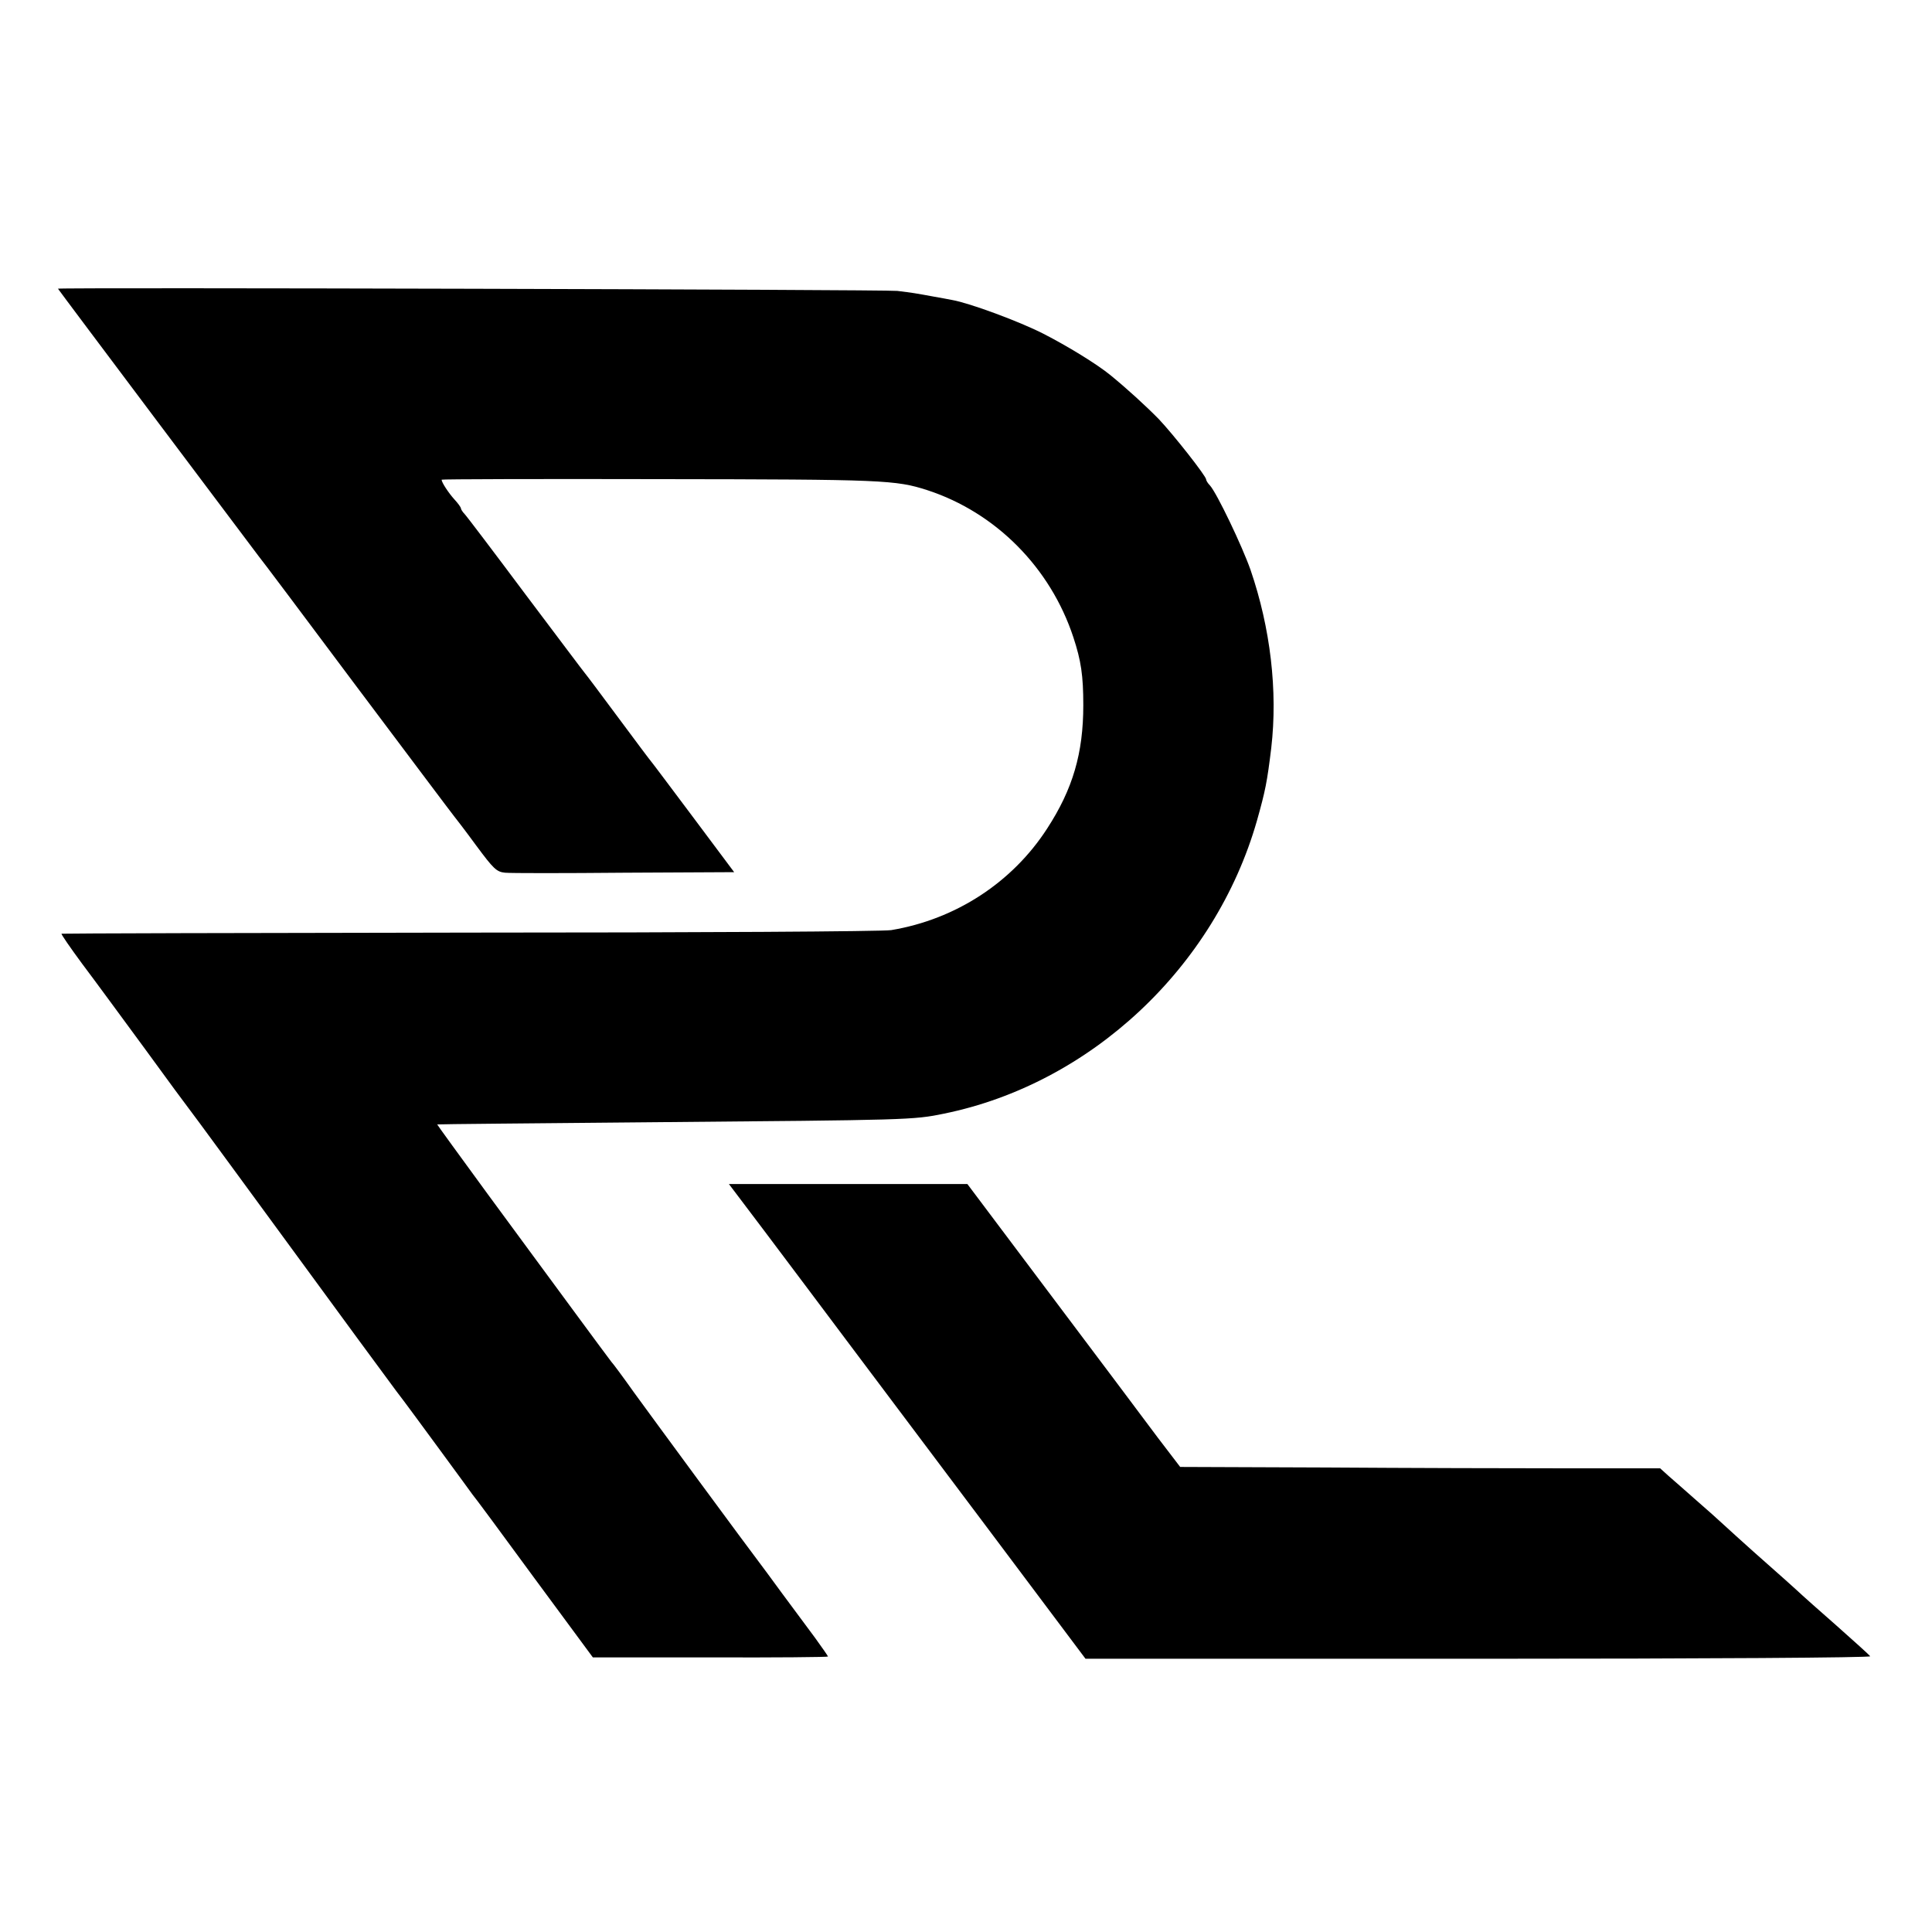
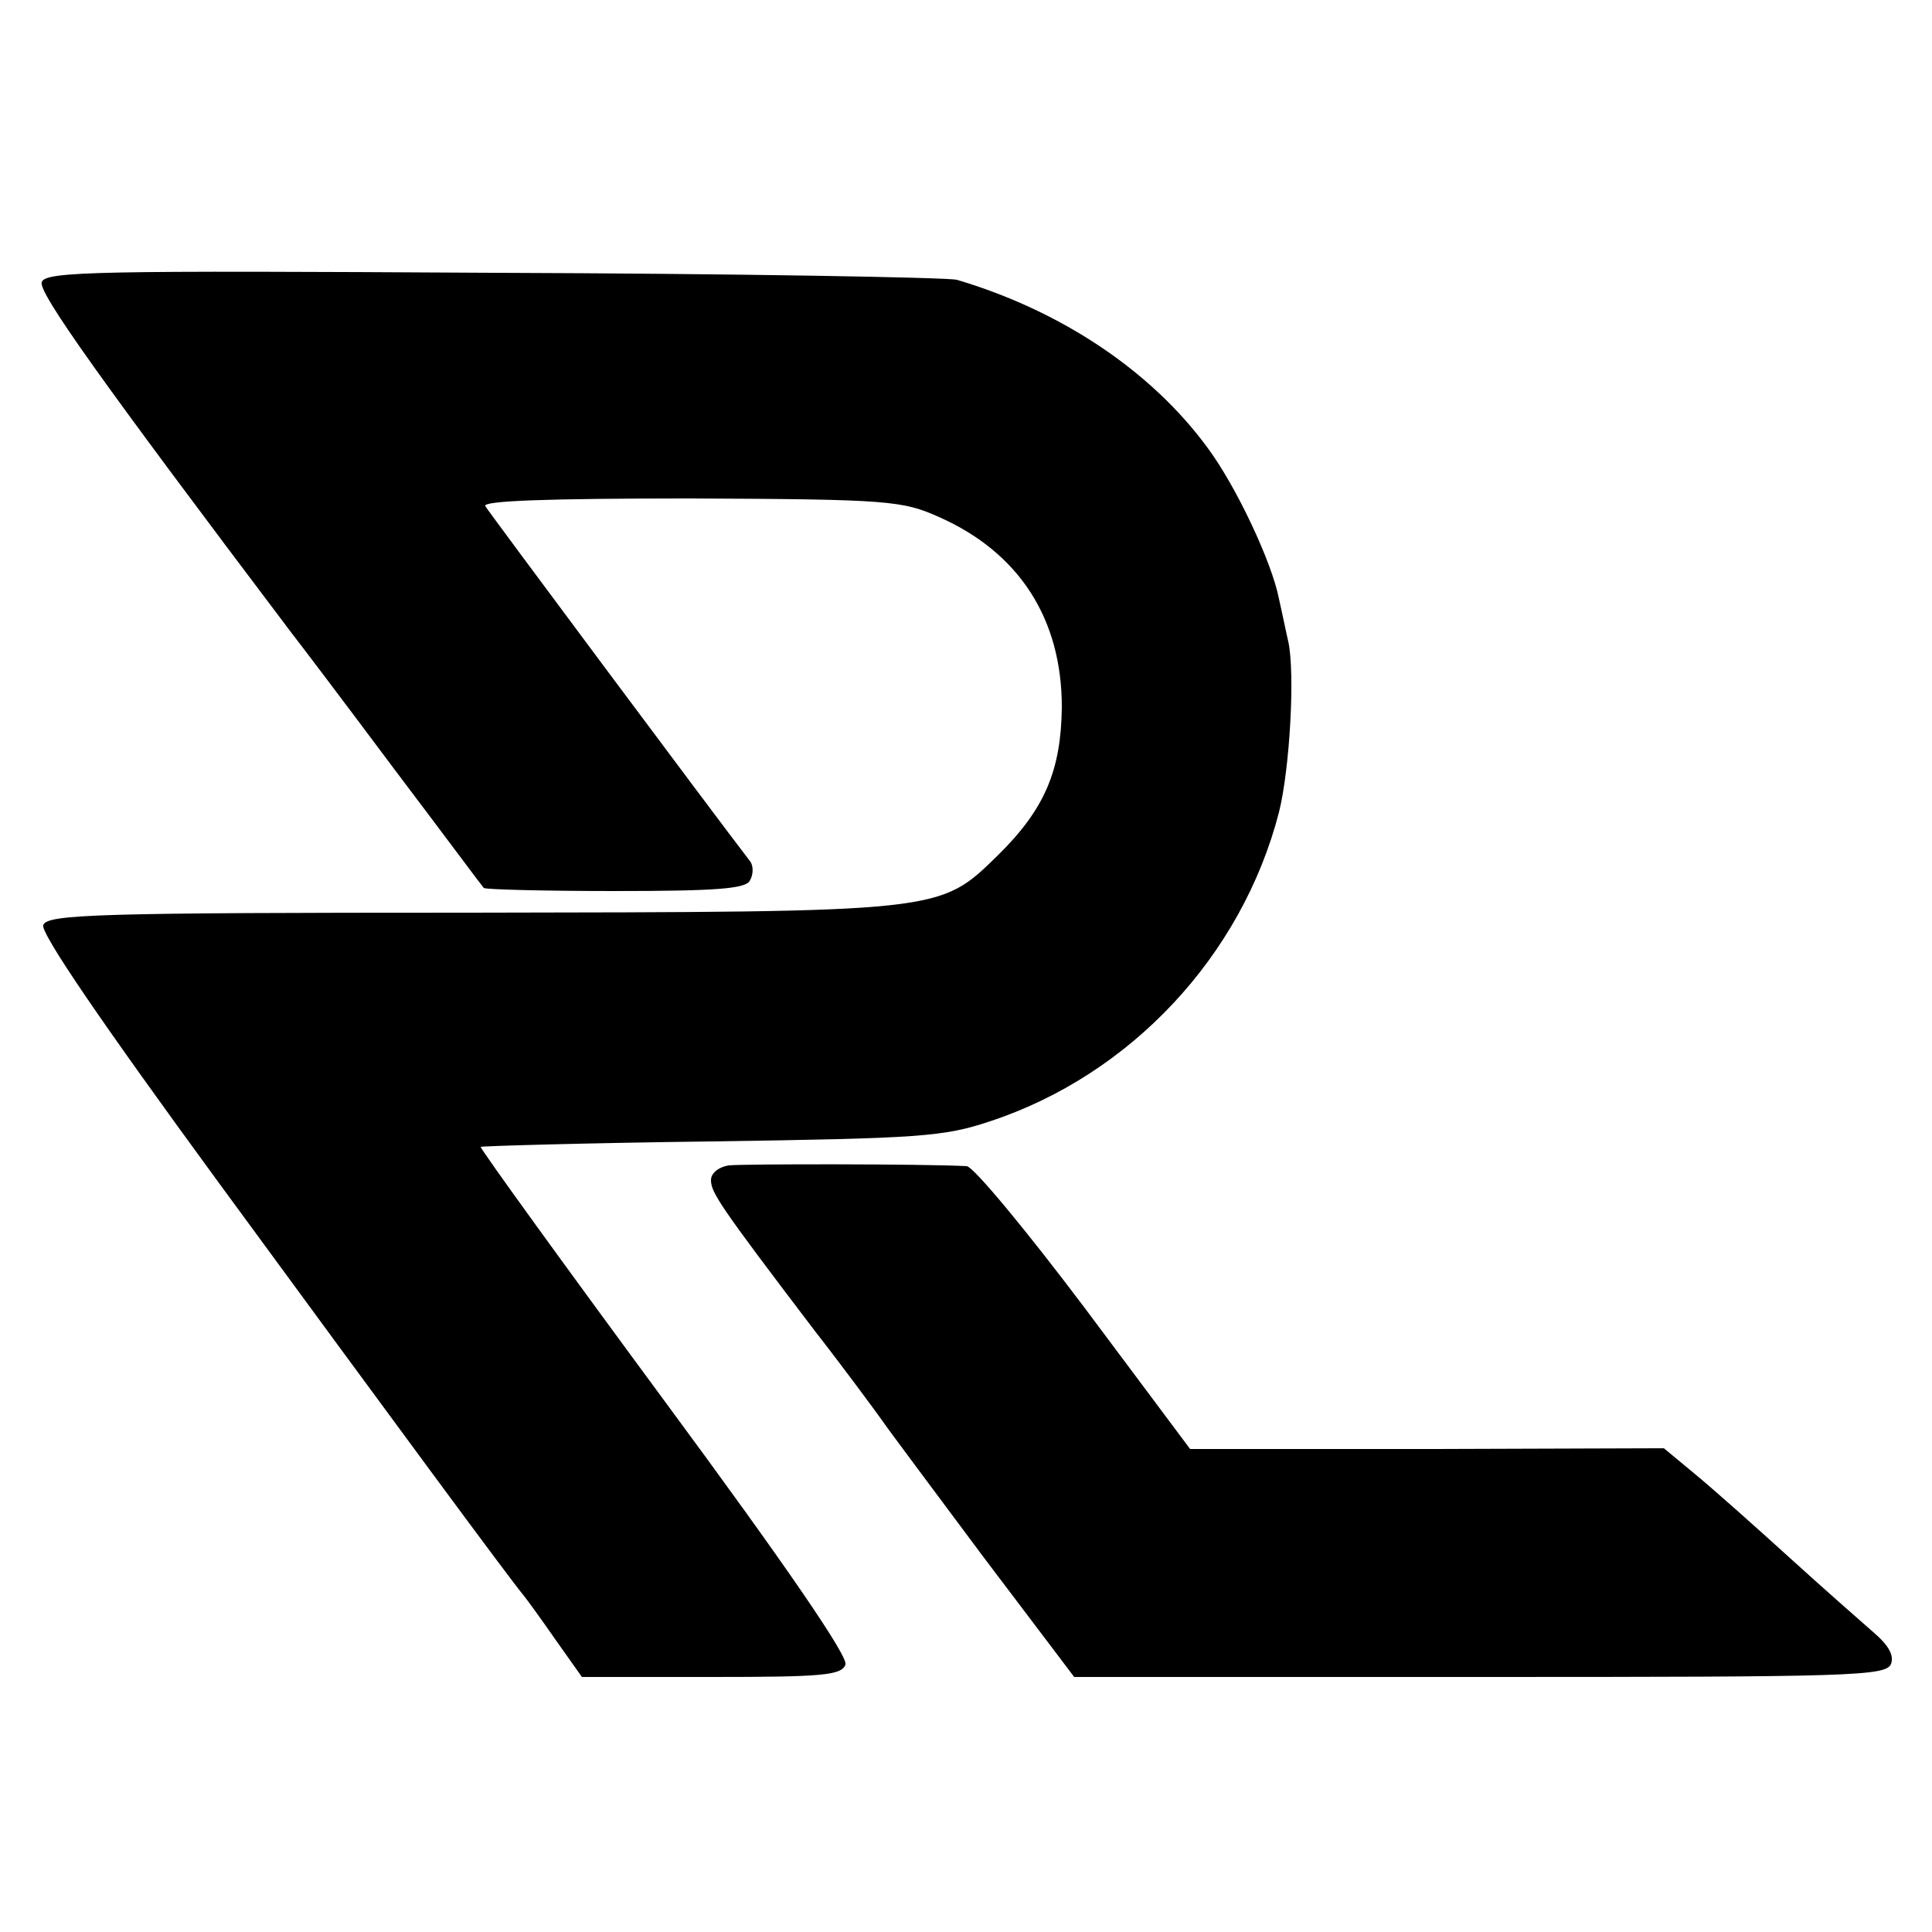
- <svg xmlns="http://www.w3.org/2000/svg" version="1.0" width="700pt" height="700pt" viewBox="0 0 700 700" preserveAspectRatio="xMidYMid meet">
-   <g transform="translate(0,700) scale(0.1,-0.1)" fill="#000000" stroke="none">
-     <path d="M210 5954 c0 -2 717 -956 727 -969 5 -5 164 -217 353 -470 190 -253 349 -465 355 -472 5 -6 42 -54 80 -106 63 -85 74 -96 105 -99 19 -2 214 -2 432 0 l398 2 -148 198 c-81 108 -149 199 -152 202 -3 3 -57 75 -120 160 -63 85 -117 157 -120 160 -3 3 -99 131 -215 285 -115 154 -215 286 -222 293 -7 7 -13 17 -13 20 0 4 -11 19 -24 33 -20 22 -46 61 -46 71 0 2 357 3 793 2 809 -1 852 -3 967 -40 248 -81 446 -281 529 -533 28 -85 36 -139 36 -246 0 -174 -38 -304 -131 -447 -126 -195 -331 -329 -565 -368 -30 -5 -701 -9 -1528 -9 -811 -1 -1476 -3 -1478 -4 -2 -2 32 -51 74 -108 43 -57 145 -196 228 -309 82 -113 153 -209 158 -215 7 -8 199 -270 612 -834 50 -68 113 -153 140 -190 28 -36 99 -133 160 -216 60 -82 113 -154 117 -160 5 -5 105 -140 222 -300 l214 -290 426 0 c234 -1 426 1 426 3 0 2 -21 32 -47 68 -106 143 -156 210 -173 234 -87 115 -425 575 -483 655 -39 55 -76 105 -82 111 -5 6 -67 90 -137 185 -71 96 -211 287 -312 424 -101 138 -183 251 -182 251 0 1 354 4 786 8 920 8 939 8 1050 31 531 108 982 530 1134 1061 31 110 37 141 52 264 24 207 -3 435 -75 645 -31 88 -122 278 -147 306 -8 8 -14 18 -14 22 0 12 -118 162 -171 218 -48 49 -116 111 -176 160 -49 40 -155 105 -243 150 -86 44 -267 111 -330 122 -14 3 -43 8 -65 12 -71 13 -77 14 -134 21 -42 5 -3041 13 -3041 8z" />
-     <path d="M2768 2542 c70 -93 135 -180 145 -193 10 -13 79 -105 153 -204 74 -99 300 -399 501 -667 l366 -488 1424 0 c830 0 1422 4 1419 9 -3 5 -59 55 -123 112 -65 57 -120 106 -123 109 -8 8 -97 88 -179 160 -40 36 -88 79 -105 95 -18 17 -63 57 -101 90 -37 33 -82 72 -99 87 l-31 28 -340 0 c-187 0 -578 1 -870 3 l-529 2 -81 106 c-44 59 -217 290 -385 513 l-305 406 -432 0 -432 0 127 -168z" />
+ <svg xmlns="http://www.w3.org/2000/svg" version="1.0" width="250pt" height="250pt" viewBox="0 0 250 250" preserveAspectRatio="xMidYMid meet">
+   <g transform="translate(0,250) scale(0.1,-0.1)" fill="#000000" stroke="none">
+     <path d="M54 2135 c-5 -13 77 -128 324 -455 11 -14 70 -92 132 -175 62 -82 114 -152 116 -154 2 -2 78 -4 170 -4 130 0 168 3 174 13 5 8 5 19 1 25 -44 57 -339 453 -343 460 -5 7 80 10 265 10 258 -1 275 -3 322 -24 104 -46 159 -132 159 -246 -1 -82 -22 -132 -83 -192 -76 -74 -69 -73 -683 -74 -481 0 -547 -2 -552 -16 -4 -10 76 -127 226 -332 225 -307 379 -516 396 -536 4 -5 23 -31 41 -57 l34 -48 168 0 c142 0 168 2 173 16 4 10 -76 127 -234 341 -132 179 -239 327 -238 329 2 1 136 5 299 7 270 4 300 6 360 26 182 60 326 214 374 400 14 56 21 180 12 221 -2 8 -7 33 -12 55 -9 47 -55 145 -92 195 -73 100 -190 178 -325 218 -13 3 -283 8 -601 9 -511 3 -578 2 -583 -12z" />
+     <path d="M943 992 c-13 -2 -23 -10 -23 -19 0 -16 11 -33 135 -196 39 -50 77 -102 85 -113 8 -12 68 -92 132 -178 l118 -156 525 0 c480 0 526 1 532 17 4 11 -3 24 -23 41 -16 14 -65 57 -109 97 -44 40 -98 88 -121 107 l-41 34 -306 -1 -307 0 -136 182 c-76 101 -144 183 -153 184 -54 3 -290 3 -308 1z" />
  </g>
</svg>
